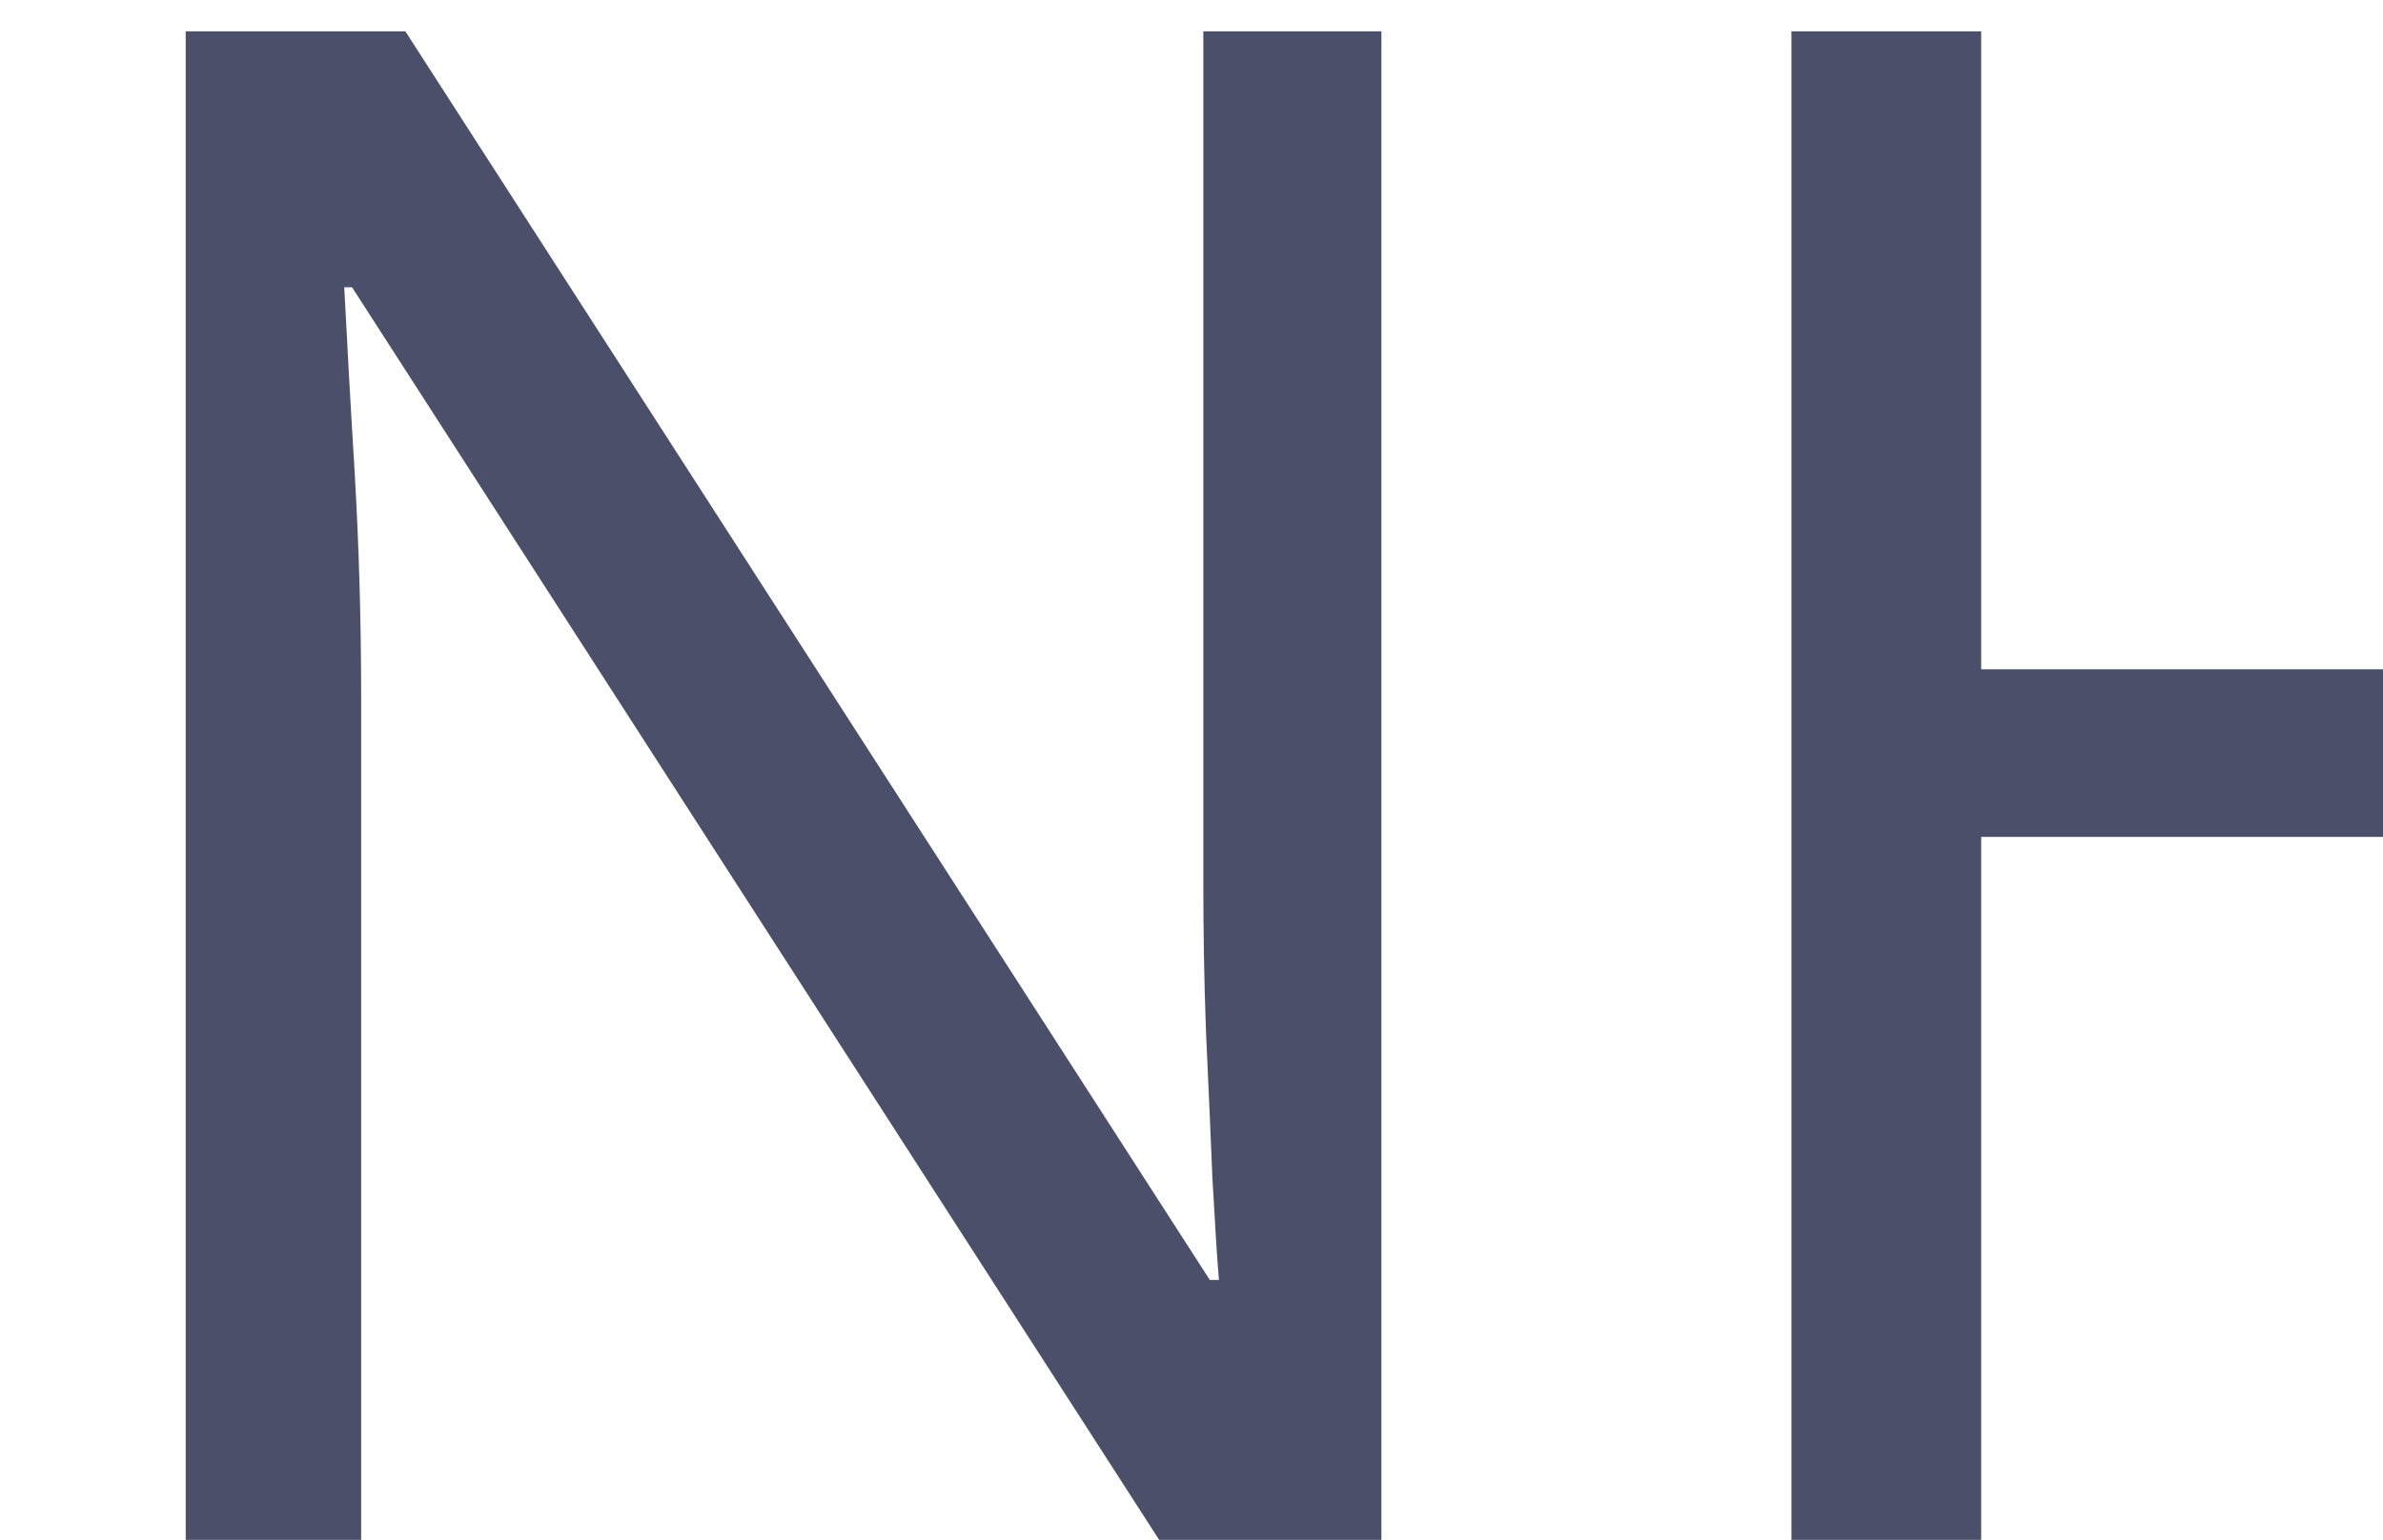
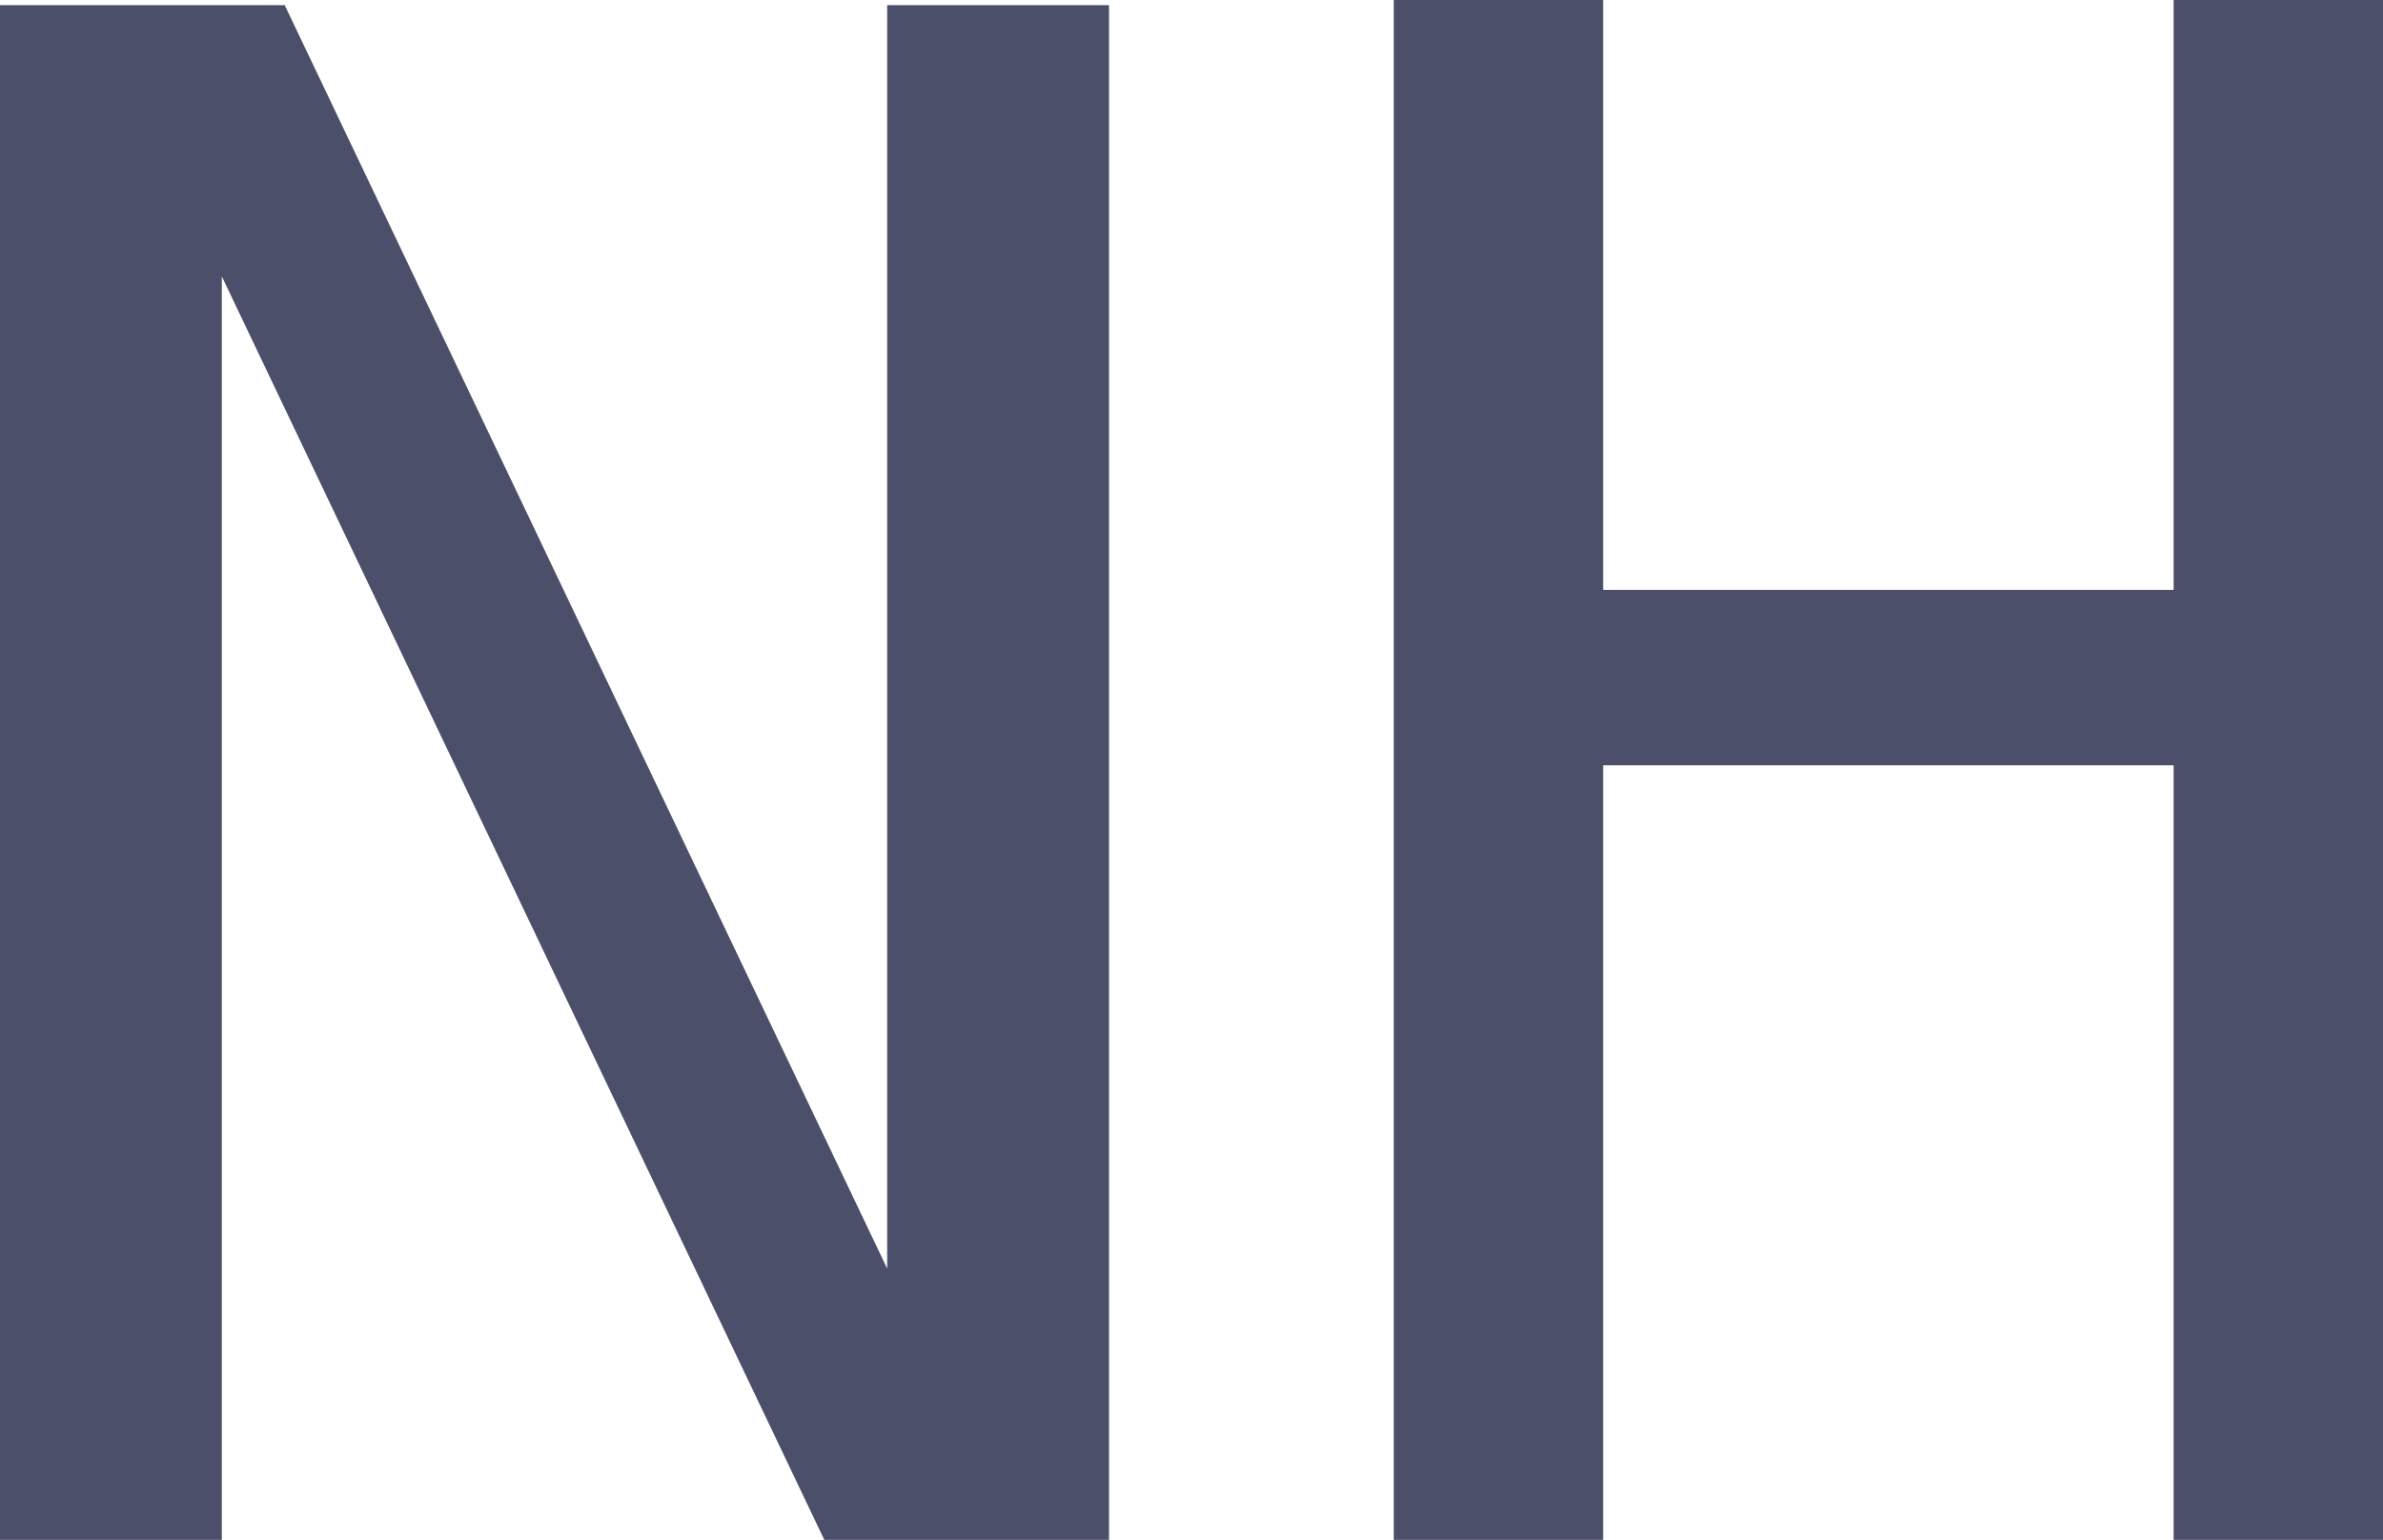
- <svg xmlns="http://www.w3.org/2000/svg" width="28.649mm" height="18.517mm" viewBox="0 0 28.649 18.517" version="1.1" id="svg1">
+ <svg xmlns="http://www.w3.org/2000/svg" viewBox="0 0 28.649 18.517" version="1.1" id="svg1">
  <defs id="defs1" />
  <g id="layer1" transform="translate(-21.78712,-17.52215)">
-     <text xml:space="preserve" style="font-size:25.4px;font-family:'MesloLGS NF';-inkscape-font-specification:'MesloLGS NF';writing-mode:lr-tb;direction:ltr;fill:#4c4f69;stroke-width:0.265;fill-opacity:1" x="21.551" y="36.039" id="text1">
-       <tspan id="tspan1" style="fill:#4c4f69;fill-opacity:1;stroke-width:0.265" x="21.551" y="36.039">NH</tspan>
-     </text>
+     <path d="m 21.787,17.584 h 3.423 l 7.243,15.193 V 17.584 h 2.667 V 36.039 H 31.697 L 24.454,20.846 v 15.193 h -2.667 z m 16.756,-0.062 h 2.518 v 7.094 h 6.858 v -7.094 h 2.518 v 18.517 h -2.518 v -9.314 h -6.858 v 9.314 h -2.518 z" id="text1" style="font-size:25.4px;font-family:'MesloLGS NF';-inkscape-font-specification:'MesloLGS NF';fill:#4c4f69;stroke-width:0.265" aria-label="NH" />
  </g>
</svg>
